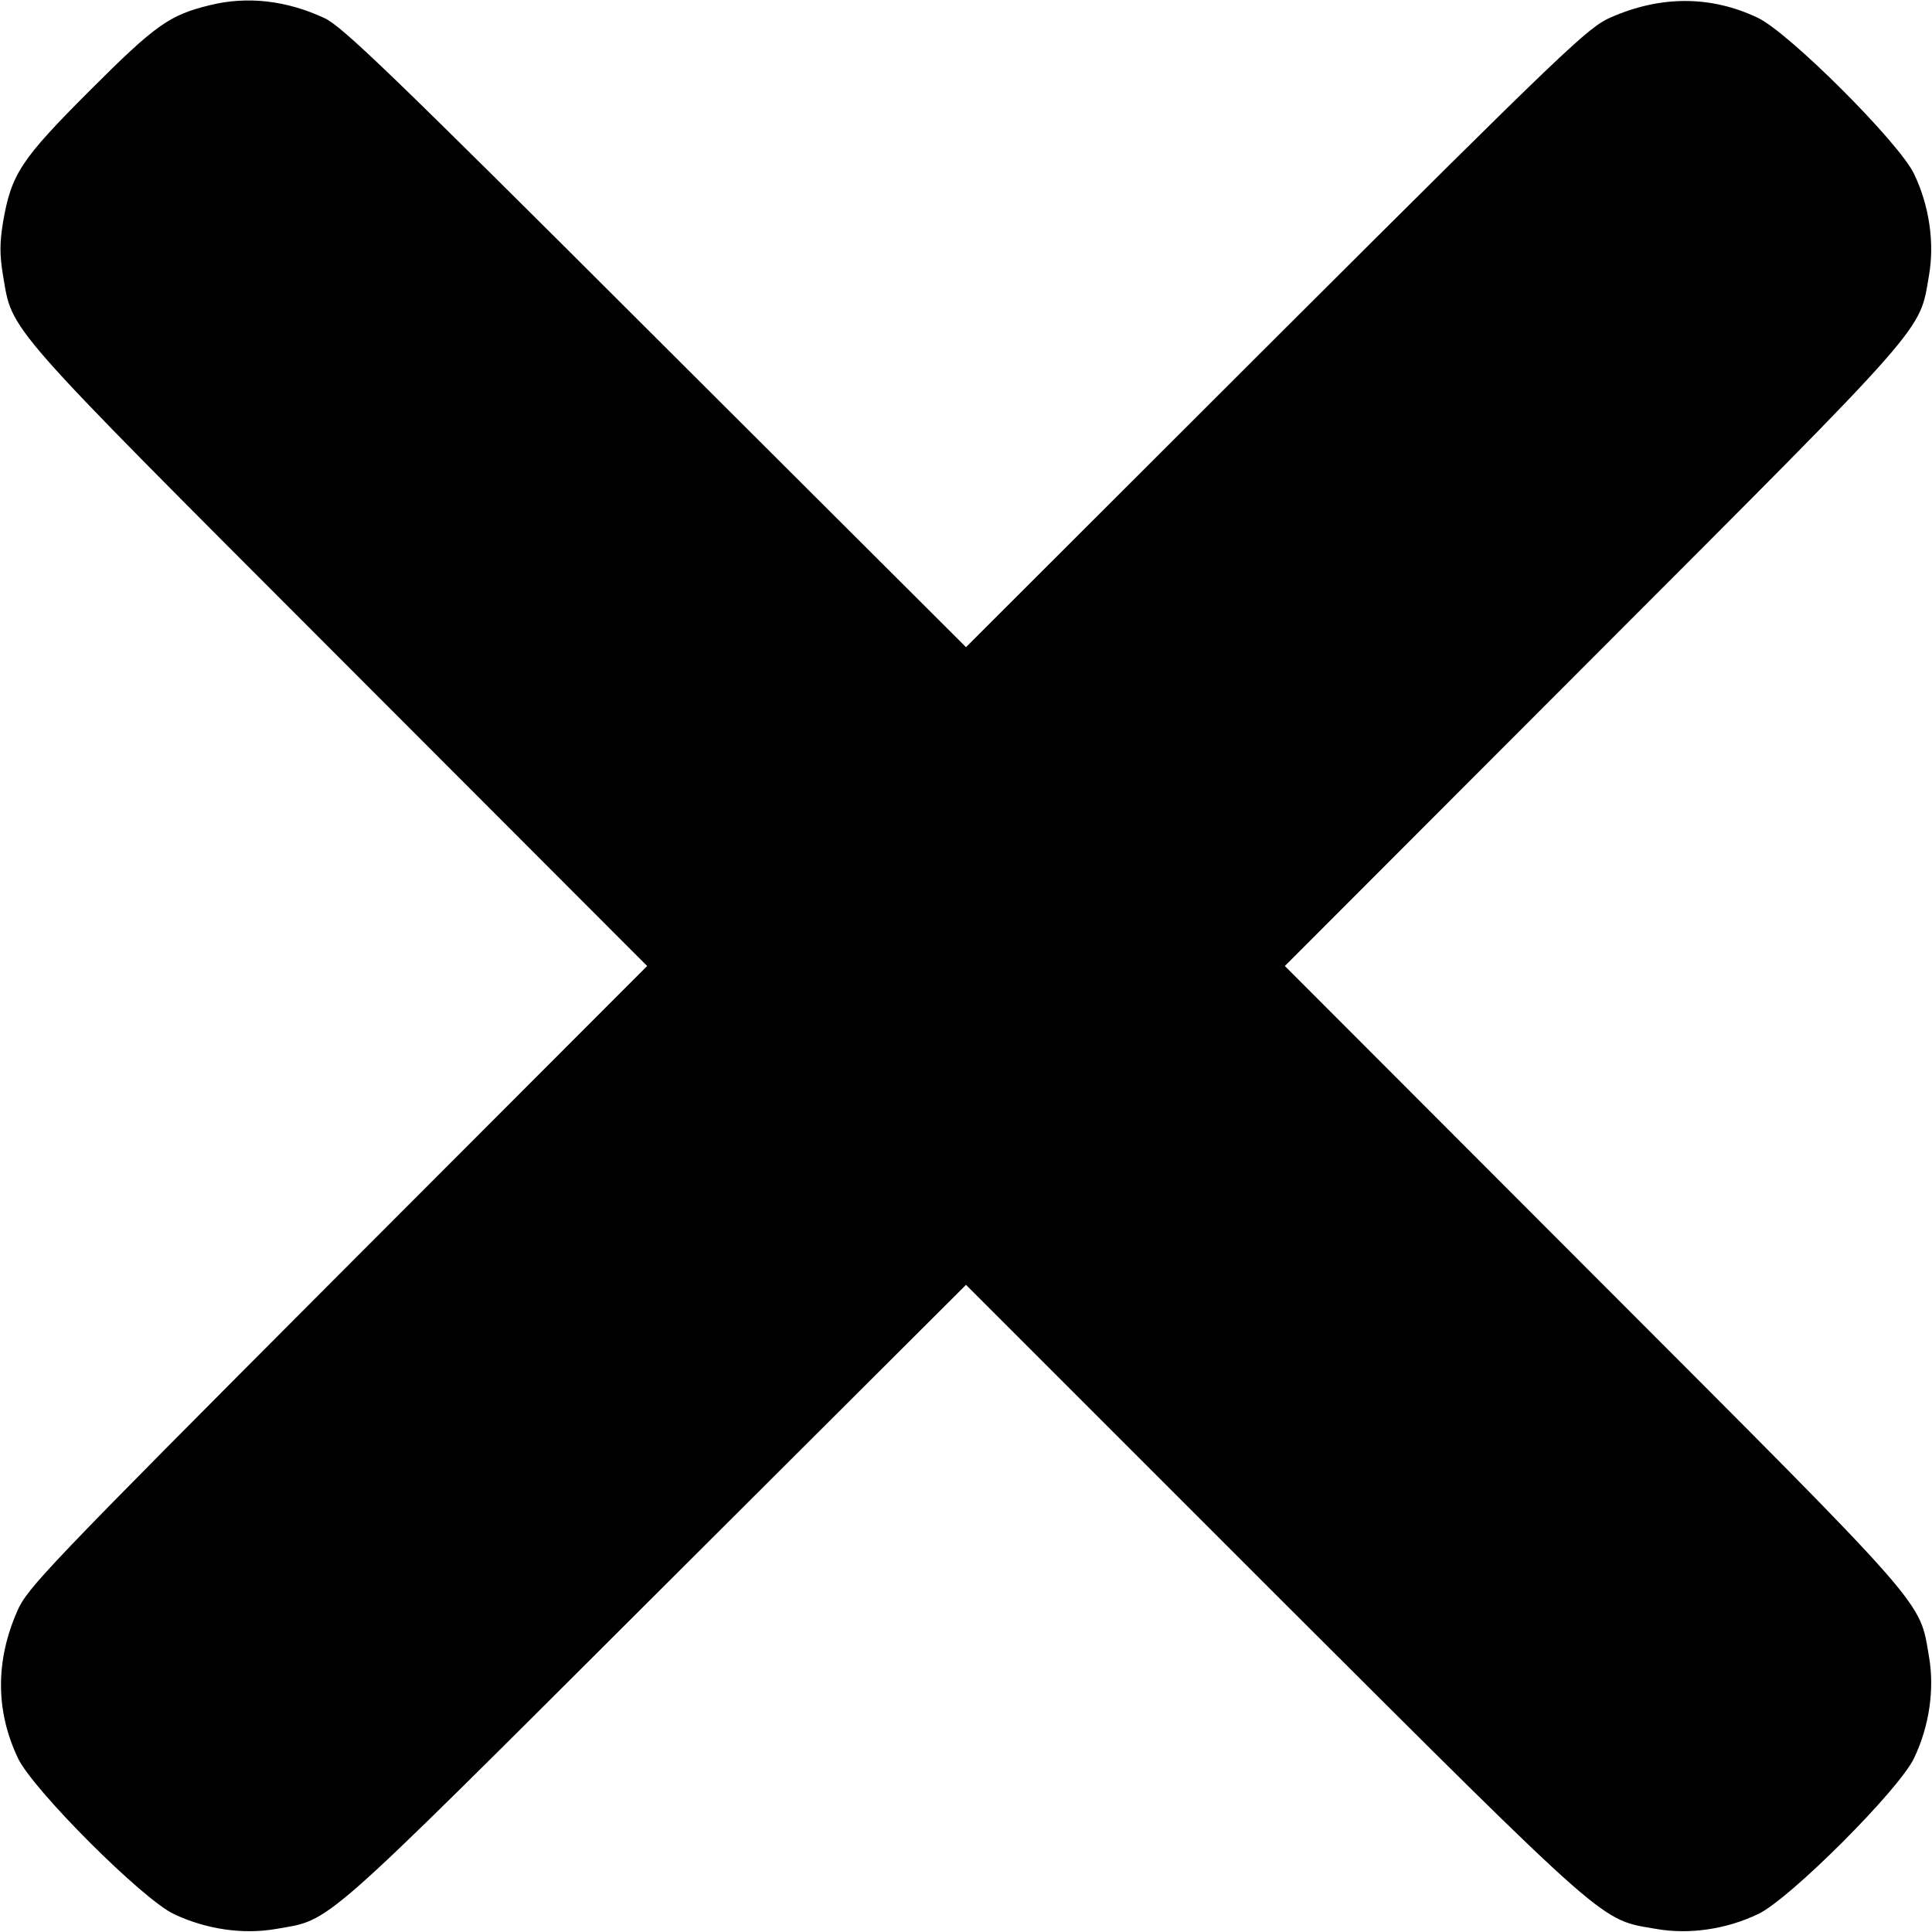
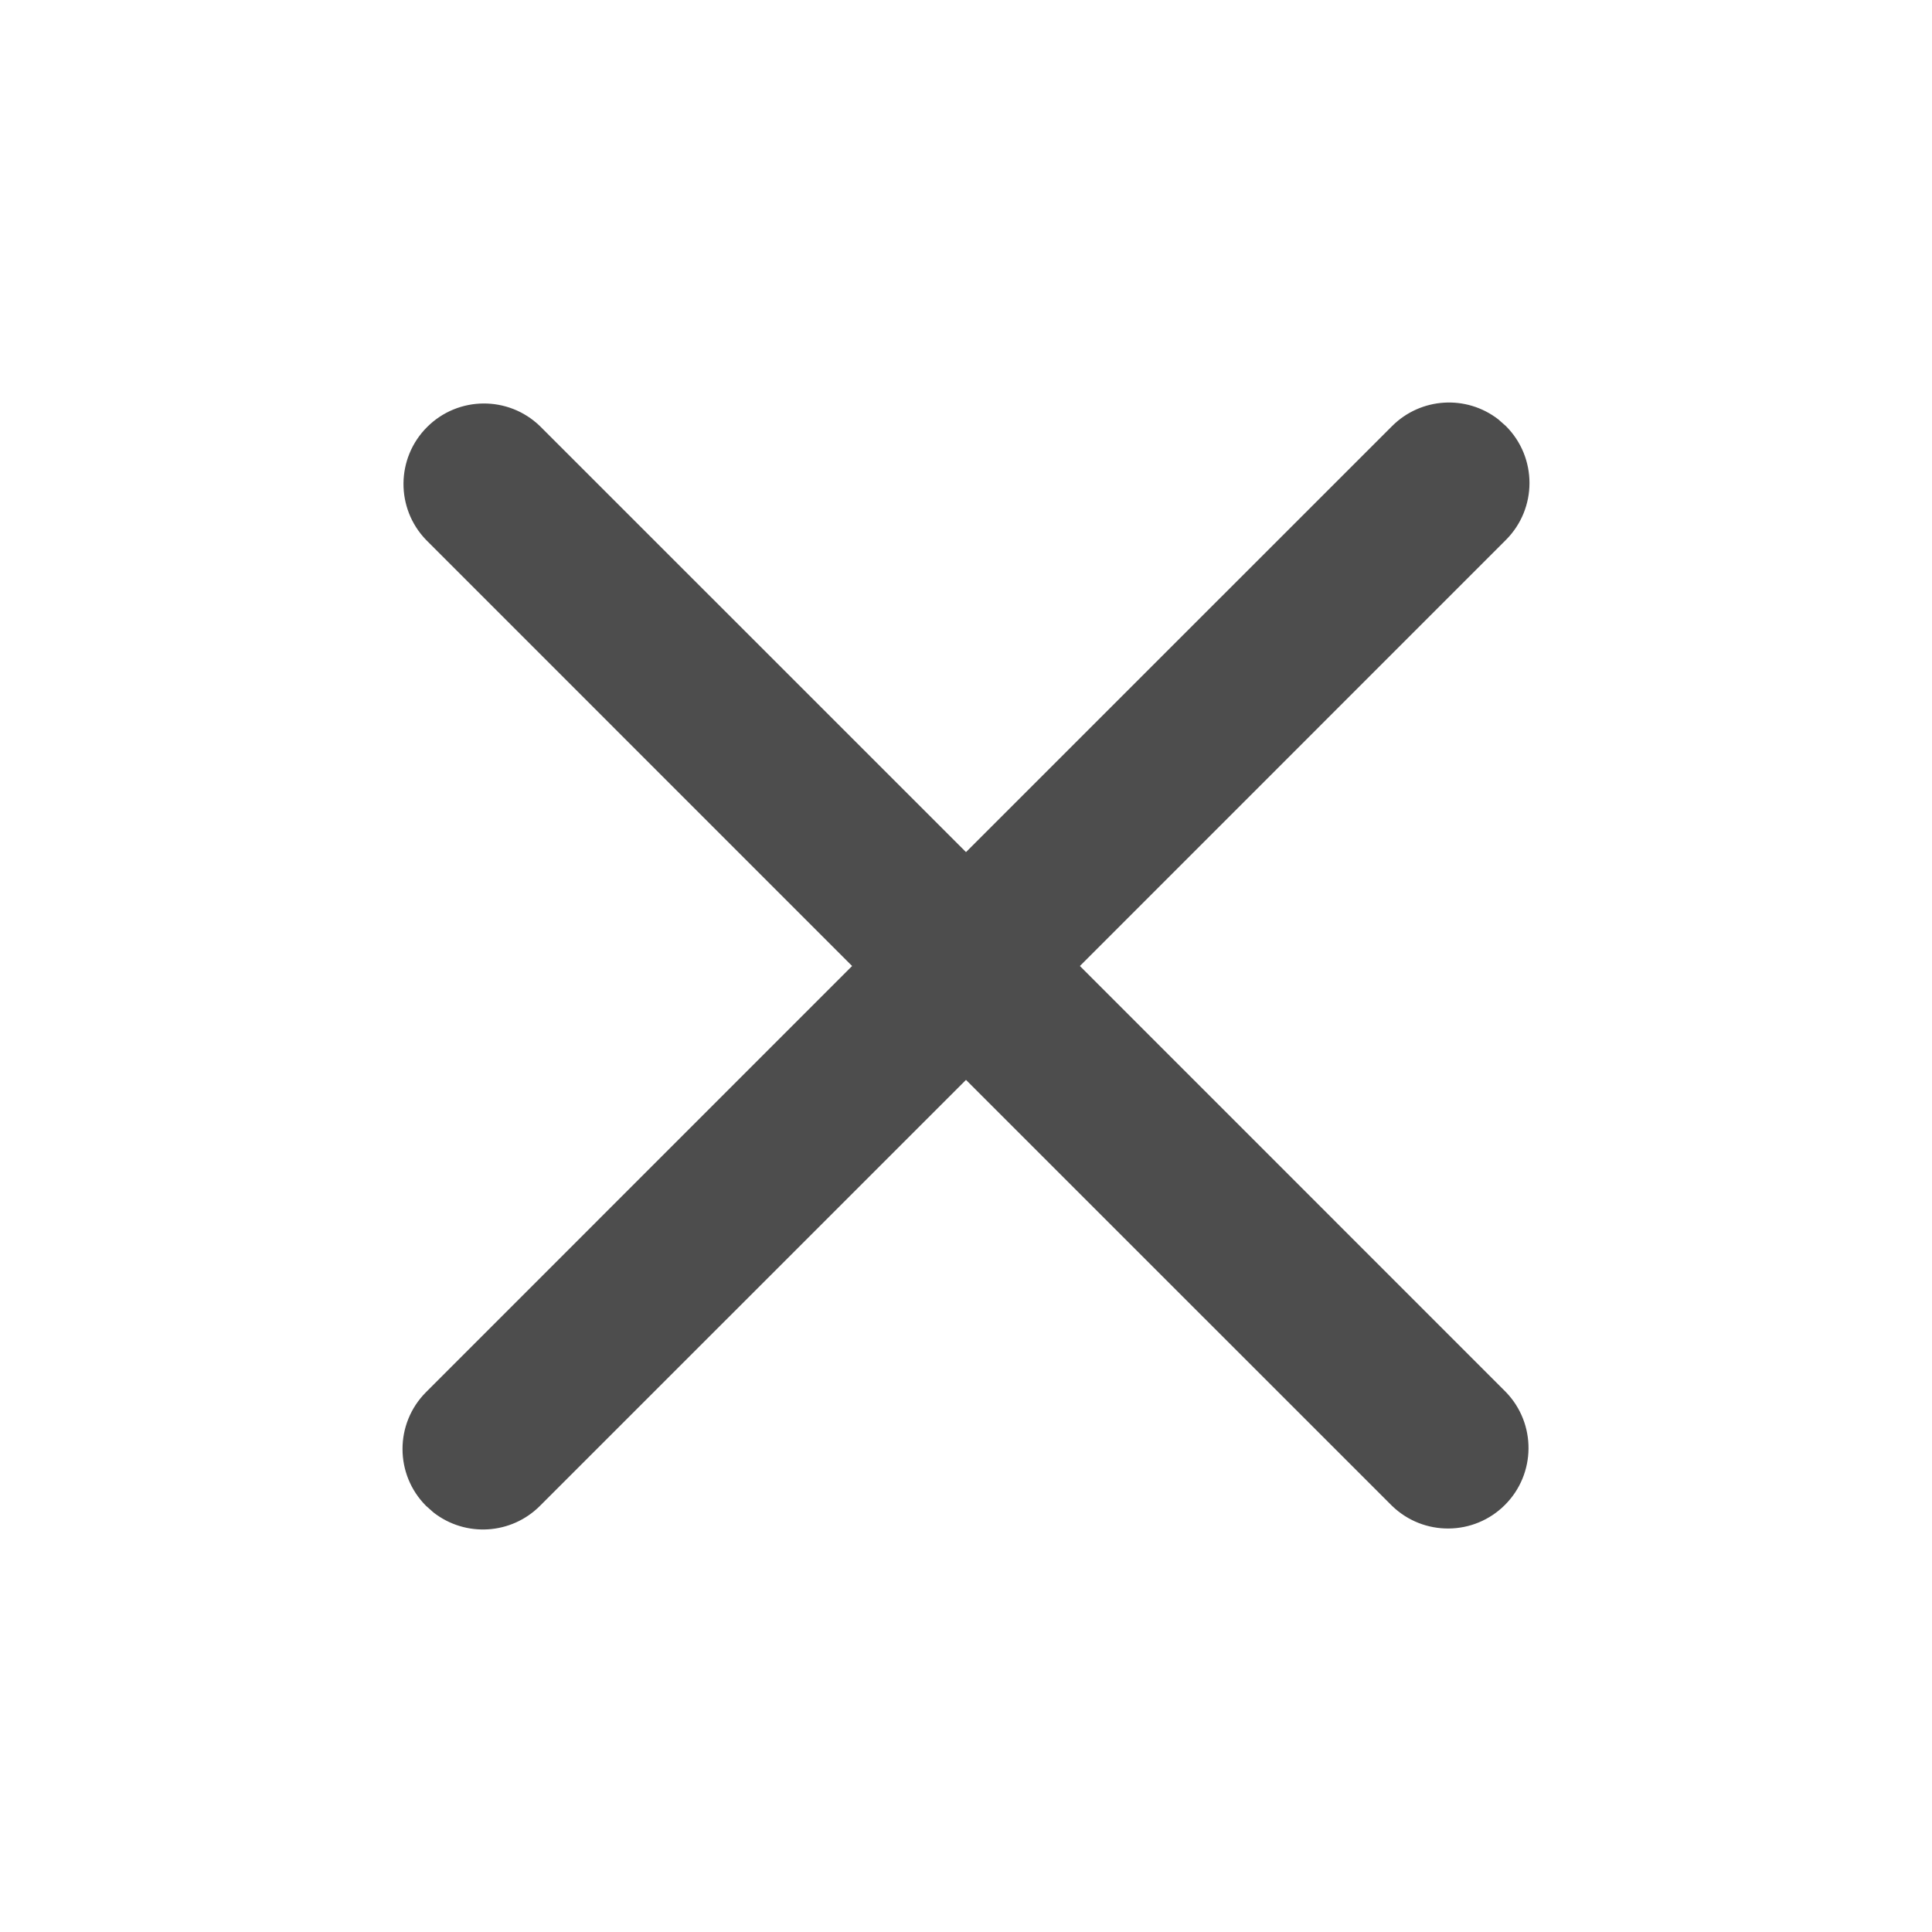
- <svg xmlns="http://www.w3.org/2000/svg" version="1.0" width="512pt" height="512pt" viewBox="0 0 512 512" preserveAspectRatio="xMidYMid meet">
-   <g transform="translate(0,512) scale(0.1,-0.1)" fill="#000000" stroke="none">
-     <path d="M555 5106 c-106 -26 -143 -52 -316 -225 -184 -184 -209 -222 -231 -350 -9 -56 -9 -86 0 -141 26 -151 -7 -114 890 -1012 l817 -818 -821 -822 c-772 -774 -822 -827 -848 -887 -58 -132 -58 -264 1 -389 37 -82 333 -378 415 -415 85 -40 182 -54 269 -39 149 26 105 -13 1006 886 l823 821 817 -817 c899 -897 862 -864 1013 -890 86 -15 184 -1 268 39 82 37 378 333 415 415 40 84 54 182 39 268 -26 151 7 114 -890 1012 l-817 818 817 818 c897 898 864 861 890 1012 15 86 1 184 -39 268 -37 81 -332 376 -415 415 -124 59 -257 59 -389 1 -60 -26 -113 -76 -887 -848 l-822 -821 -823 821 c-702 701 -830 824 -877 846 -101 47 -205 59 -305 34z" />
-   </g>
+ <svg xmlns="http://www.w3.org/2000/svg" style="width: 100%;height: 100%;" viewBox="0 0 24 24">
+   <path d="M6.707 5.293L12 10.585l5.293-5.292a1 1 0 0 1 1.32-.083l.094.083a1 1 0 0 1 0 1.414L13.415 12l5.292 5.293a1 1 0 0 1-1.414 1.414L12 13.415l-5.293 5.292a1 1 0 0 1-1.32.083l-.094-.083a1 1 0 0 1 0-1.414L10.585 12 5.293 6.707a1 1 0 0 1 1.414-1.414z" fill="#4D4D4D" fill-rule="nonzero">
+ </path>
</svg>
